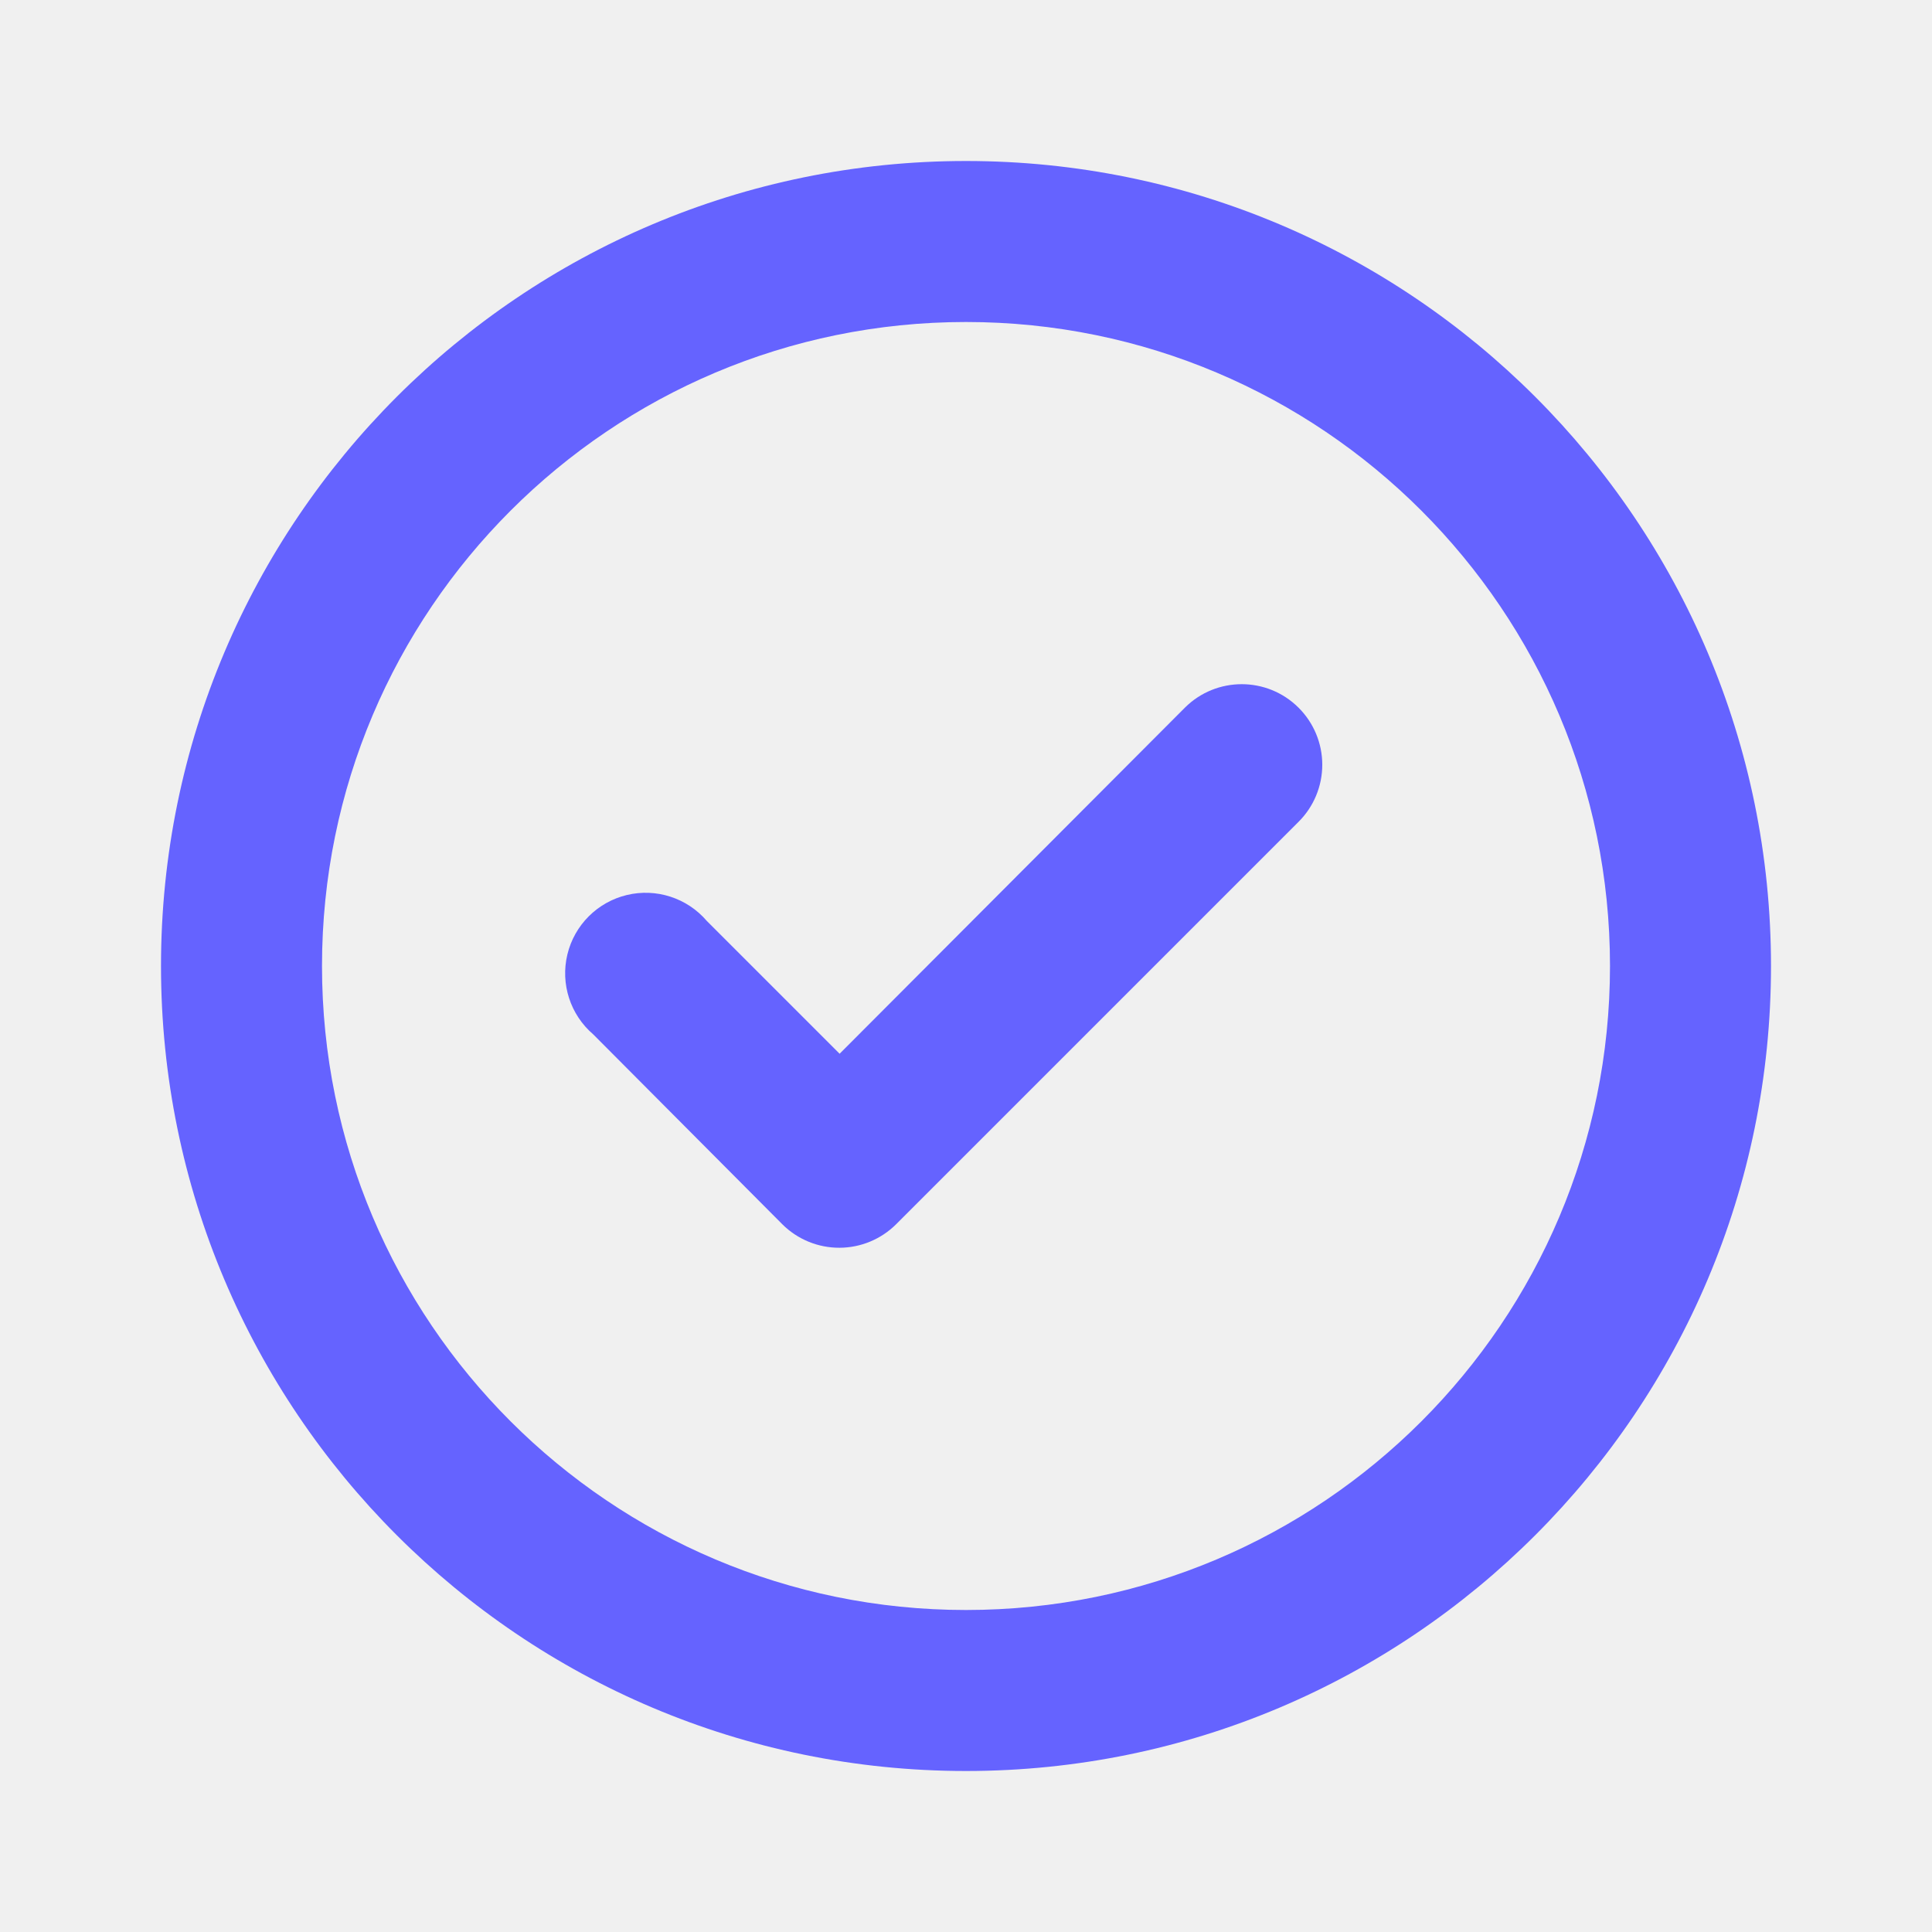
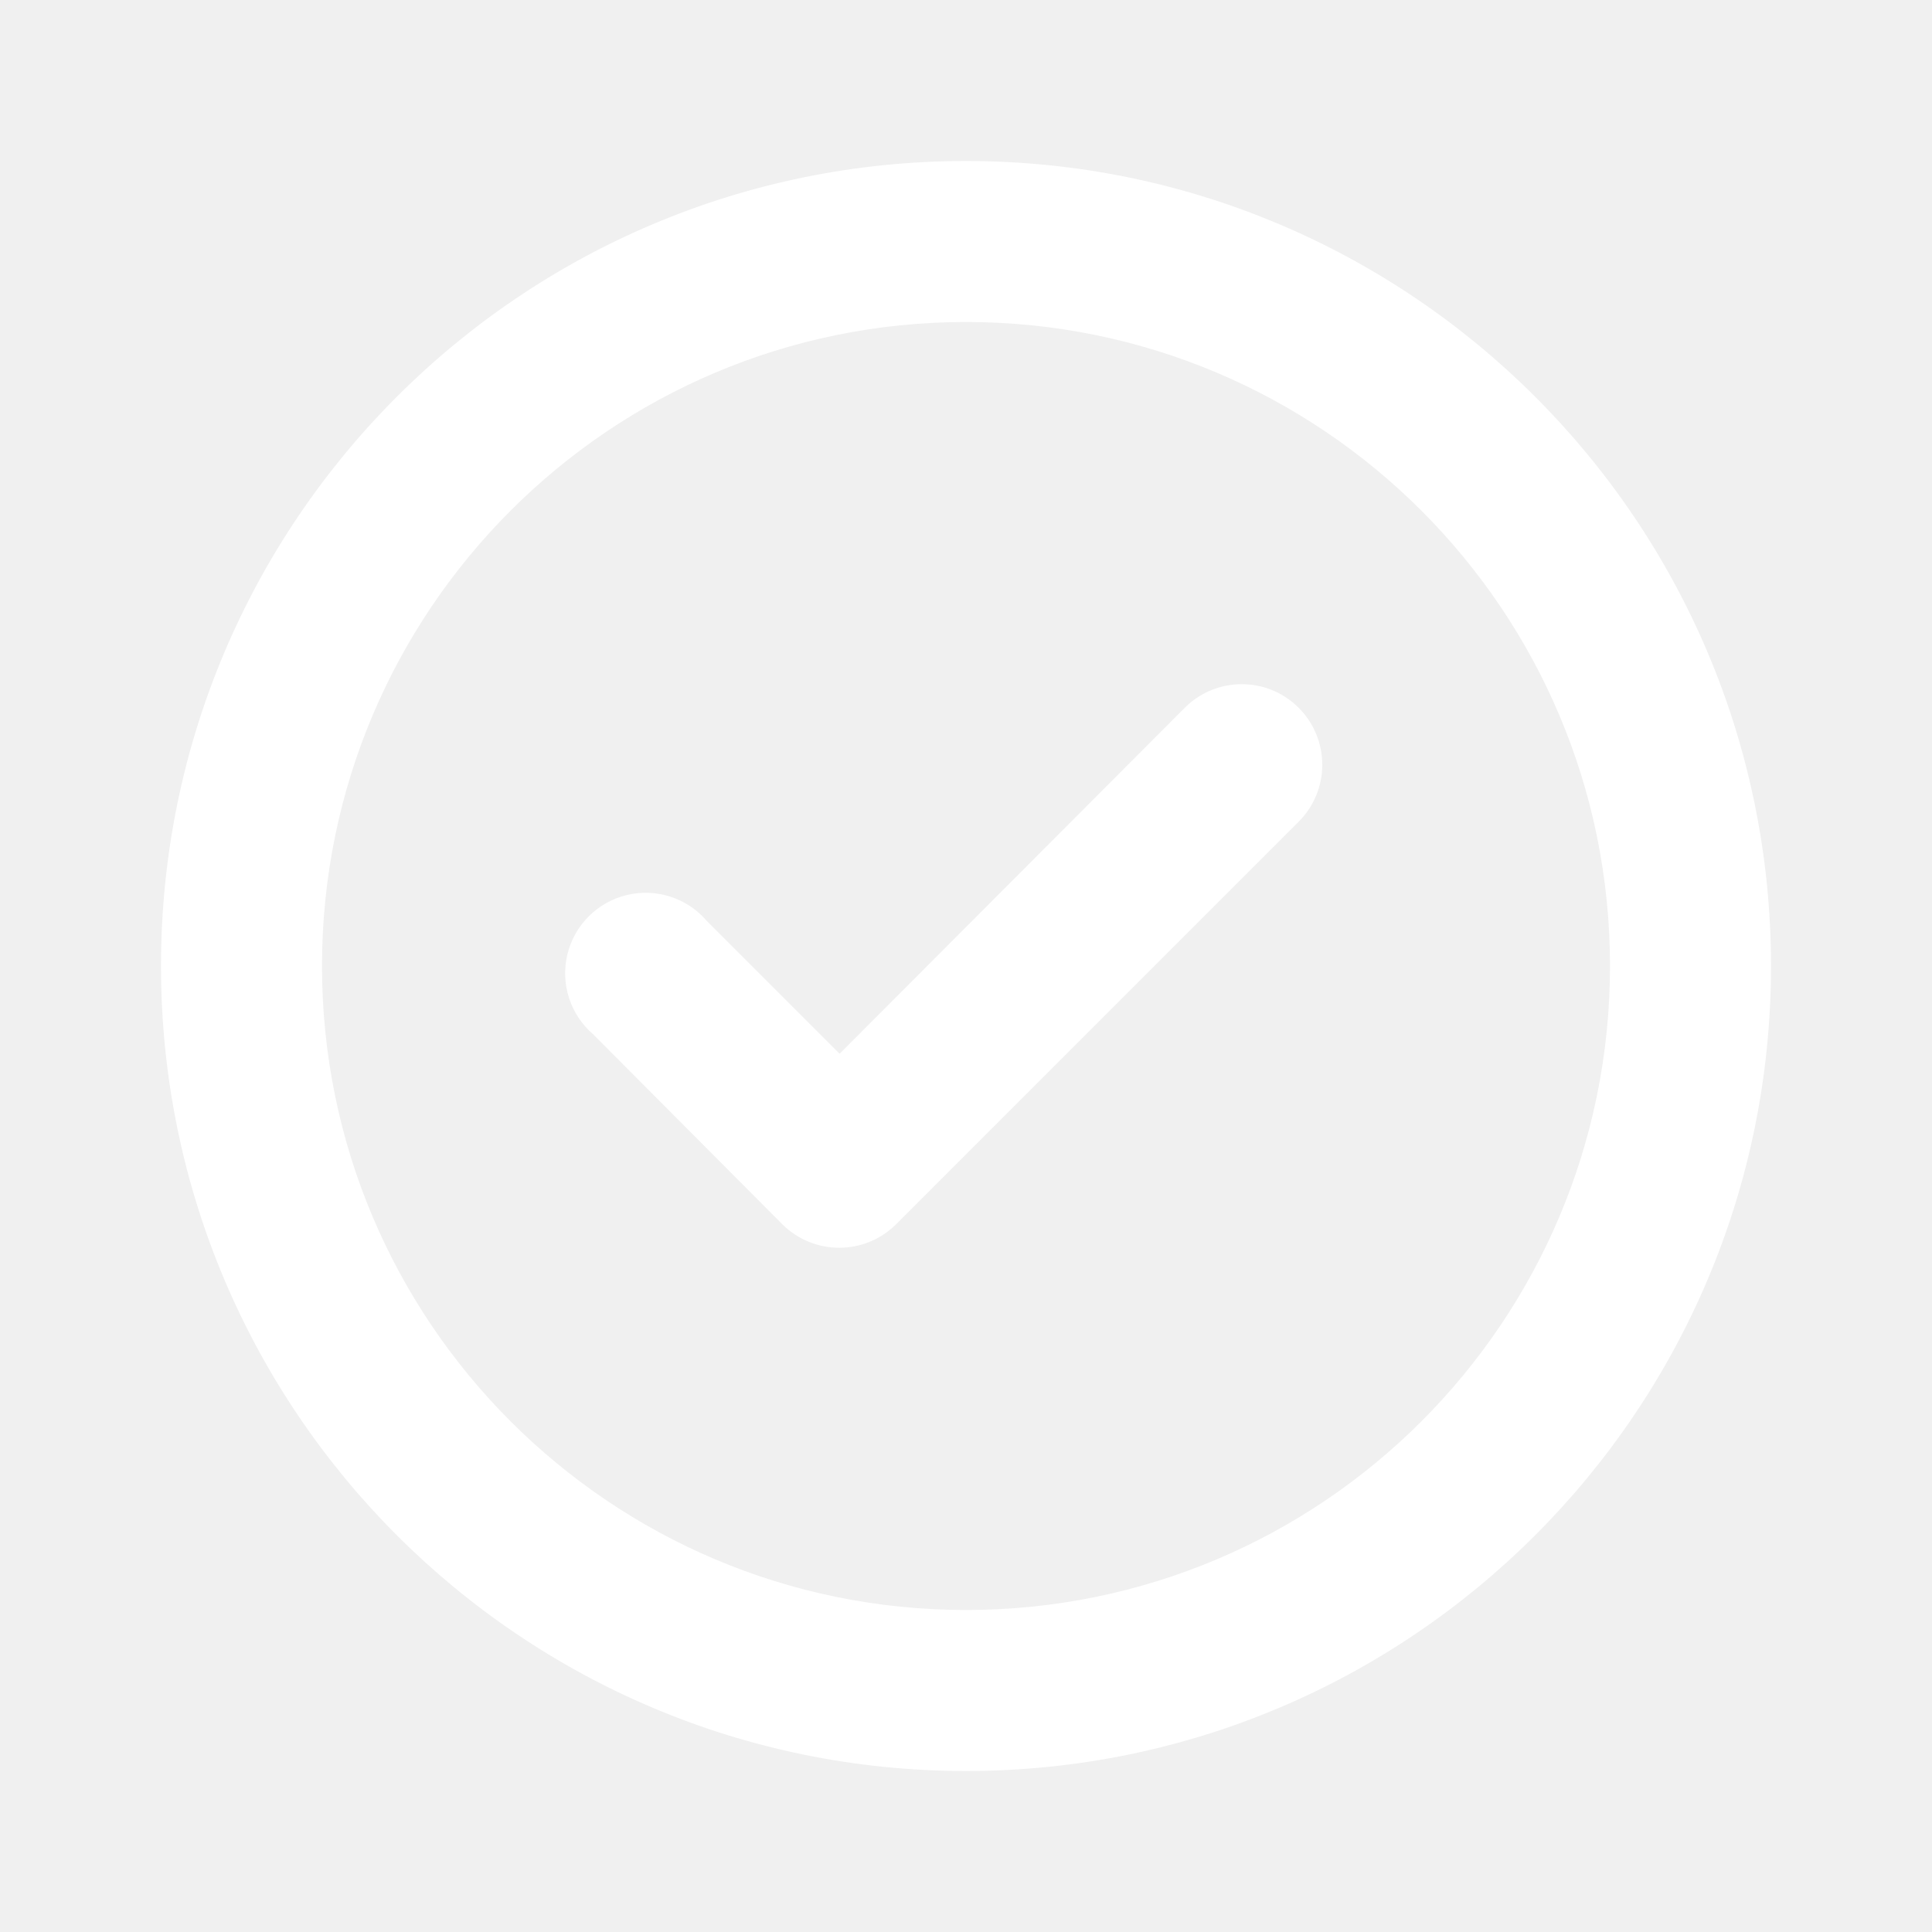
<svg xmlns="http://www.w3.org/2000/svg" viewBox="0 0 24 24" id="check-circle">
-   <path fill="#6563FF" d="M14.72,8.79l-4.29,4.3L8.78,11.44a1,1,0,1,0-1.41,1.41l2.35,2.36a1,1,0,0,0,.71.29,1,1,0,0,0,.7-.29l5-5a1,1,0,0,0,0-1.42A1,1,0,0,0,14.72,8.79ZM12,2A10,10,0,1,0,22,12,10,10,0,0,0,12,2Zm0,18a8,8,0,1,1,8-8A8,8,0,0,1,12,20Z" />
+   <path fill="#ffffff" d="M14.72,8.79l-4.29,4.3L8.78,11.44a1,1,0,1,0-1.41,1.41l2.35,2.36a1,1,0,0,0,.71.29,1,1,0,0,0,.7-.29l5-5a1,1,0,0,0,0-1.42A1,1,0,0,0,14.72,8.79ZM12,2A10,10,0,1,0,22,12,10,10,0,0,0,12,2Zm0,18a8,8,0,1,1,8-8A8,8,0,0,1,12,20Z" />
</svg>
